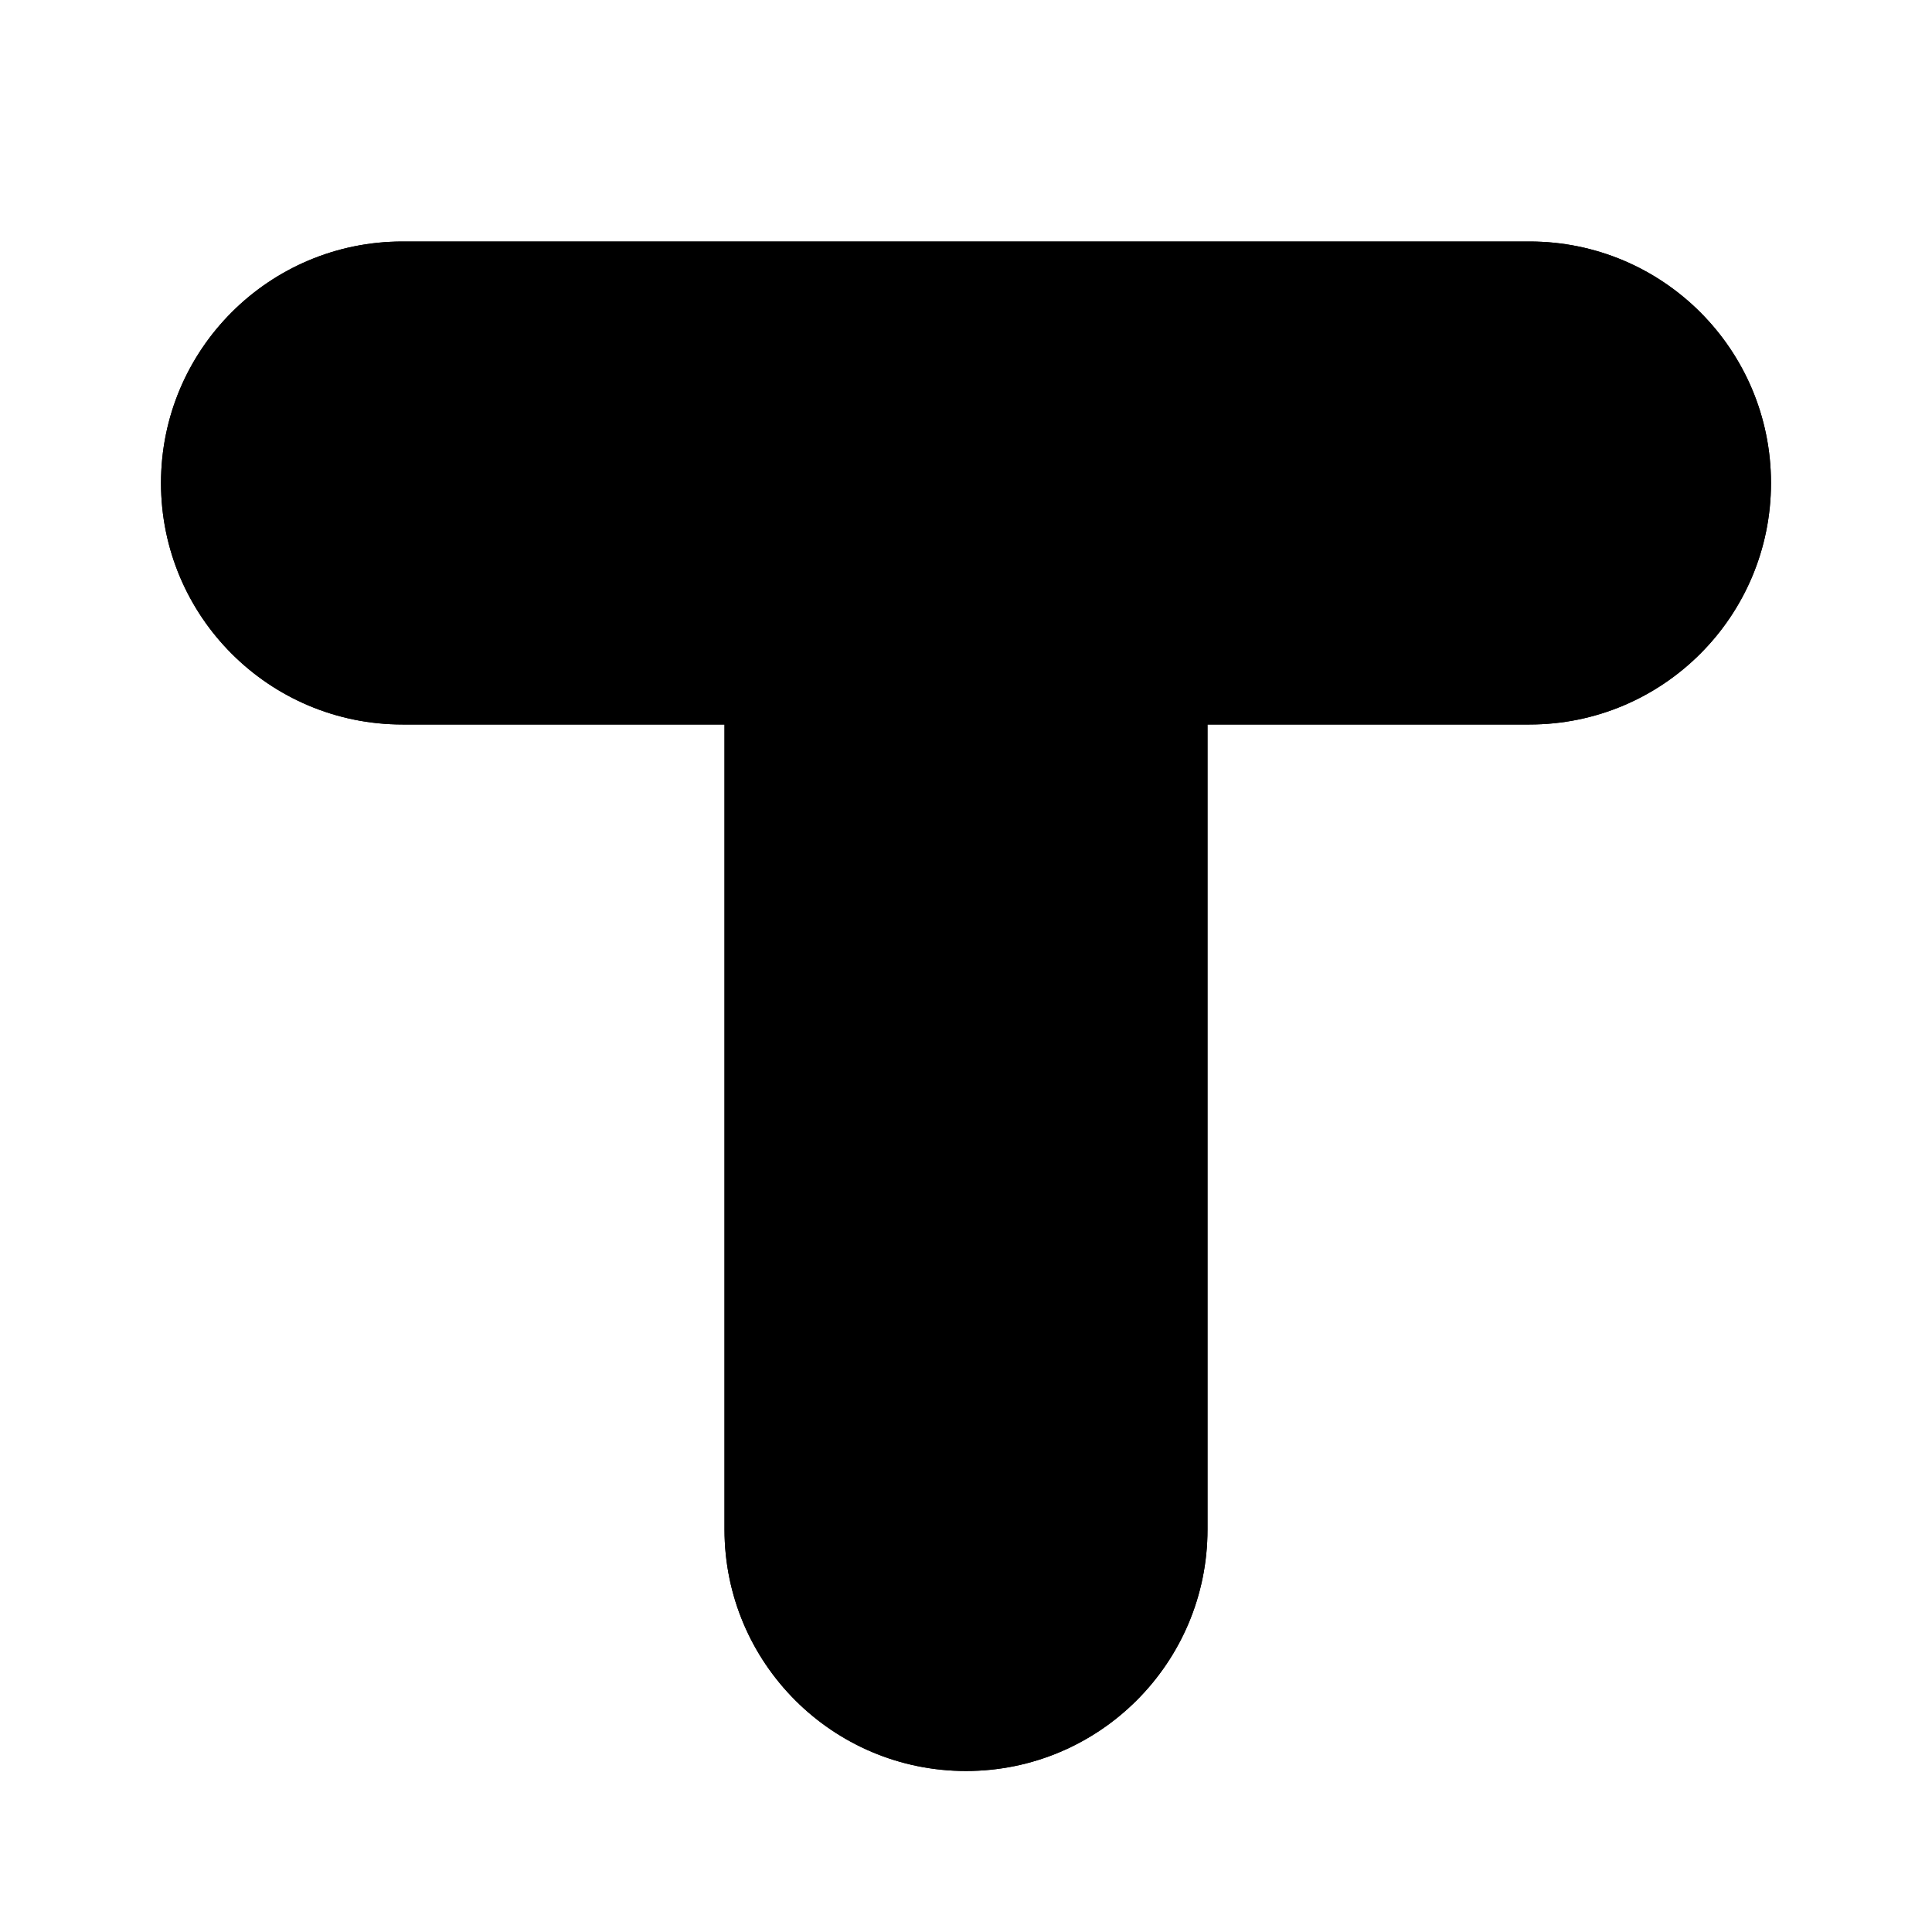
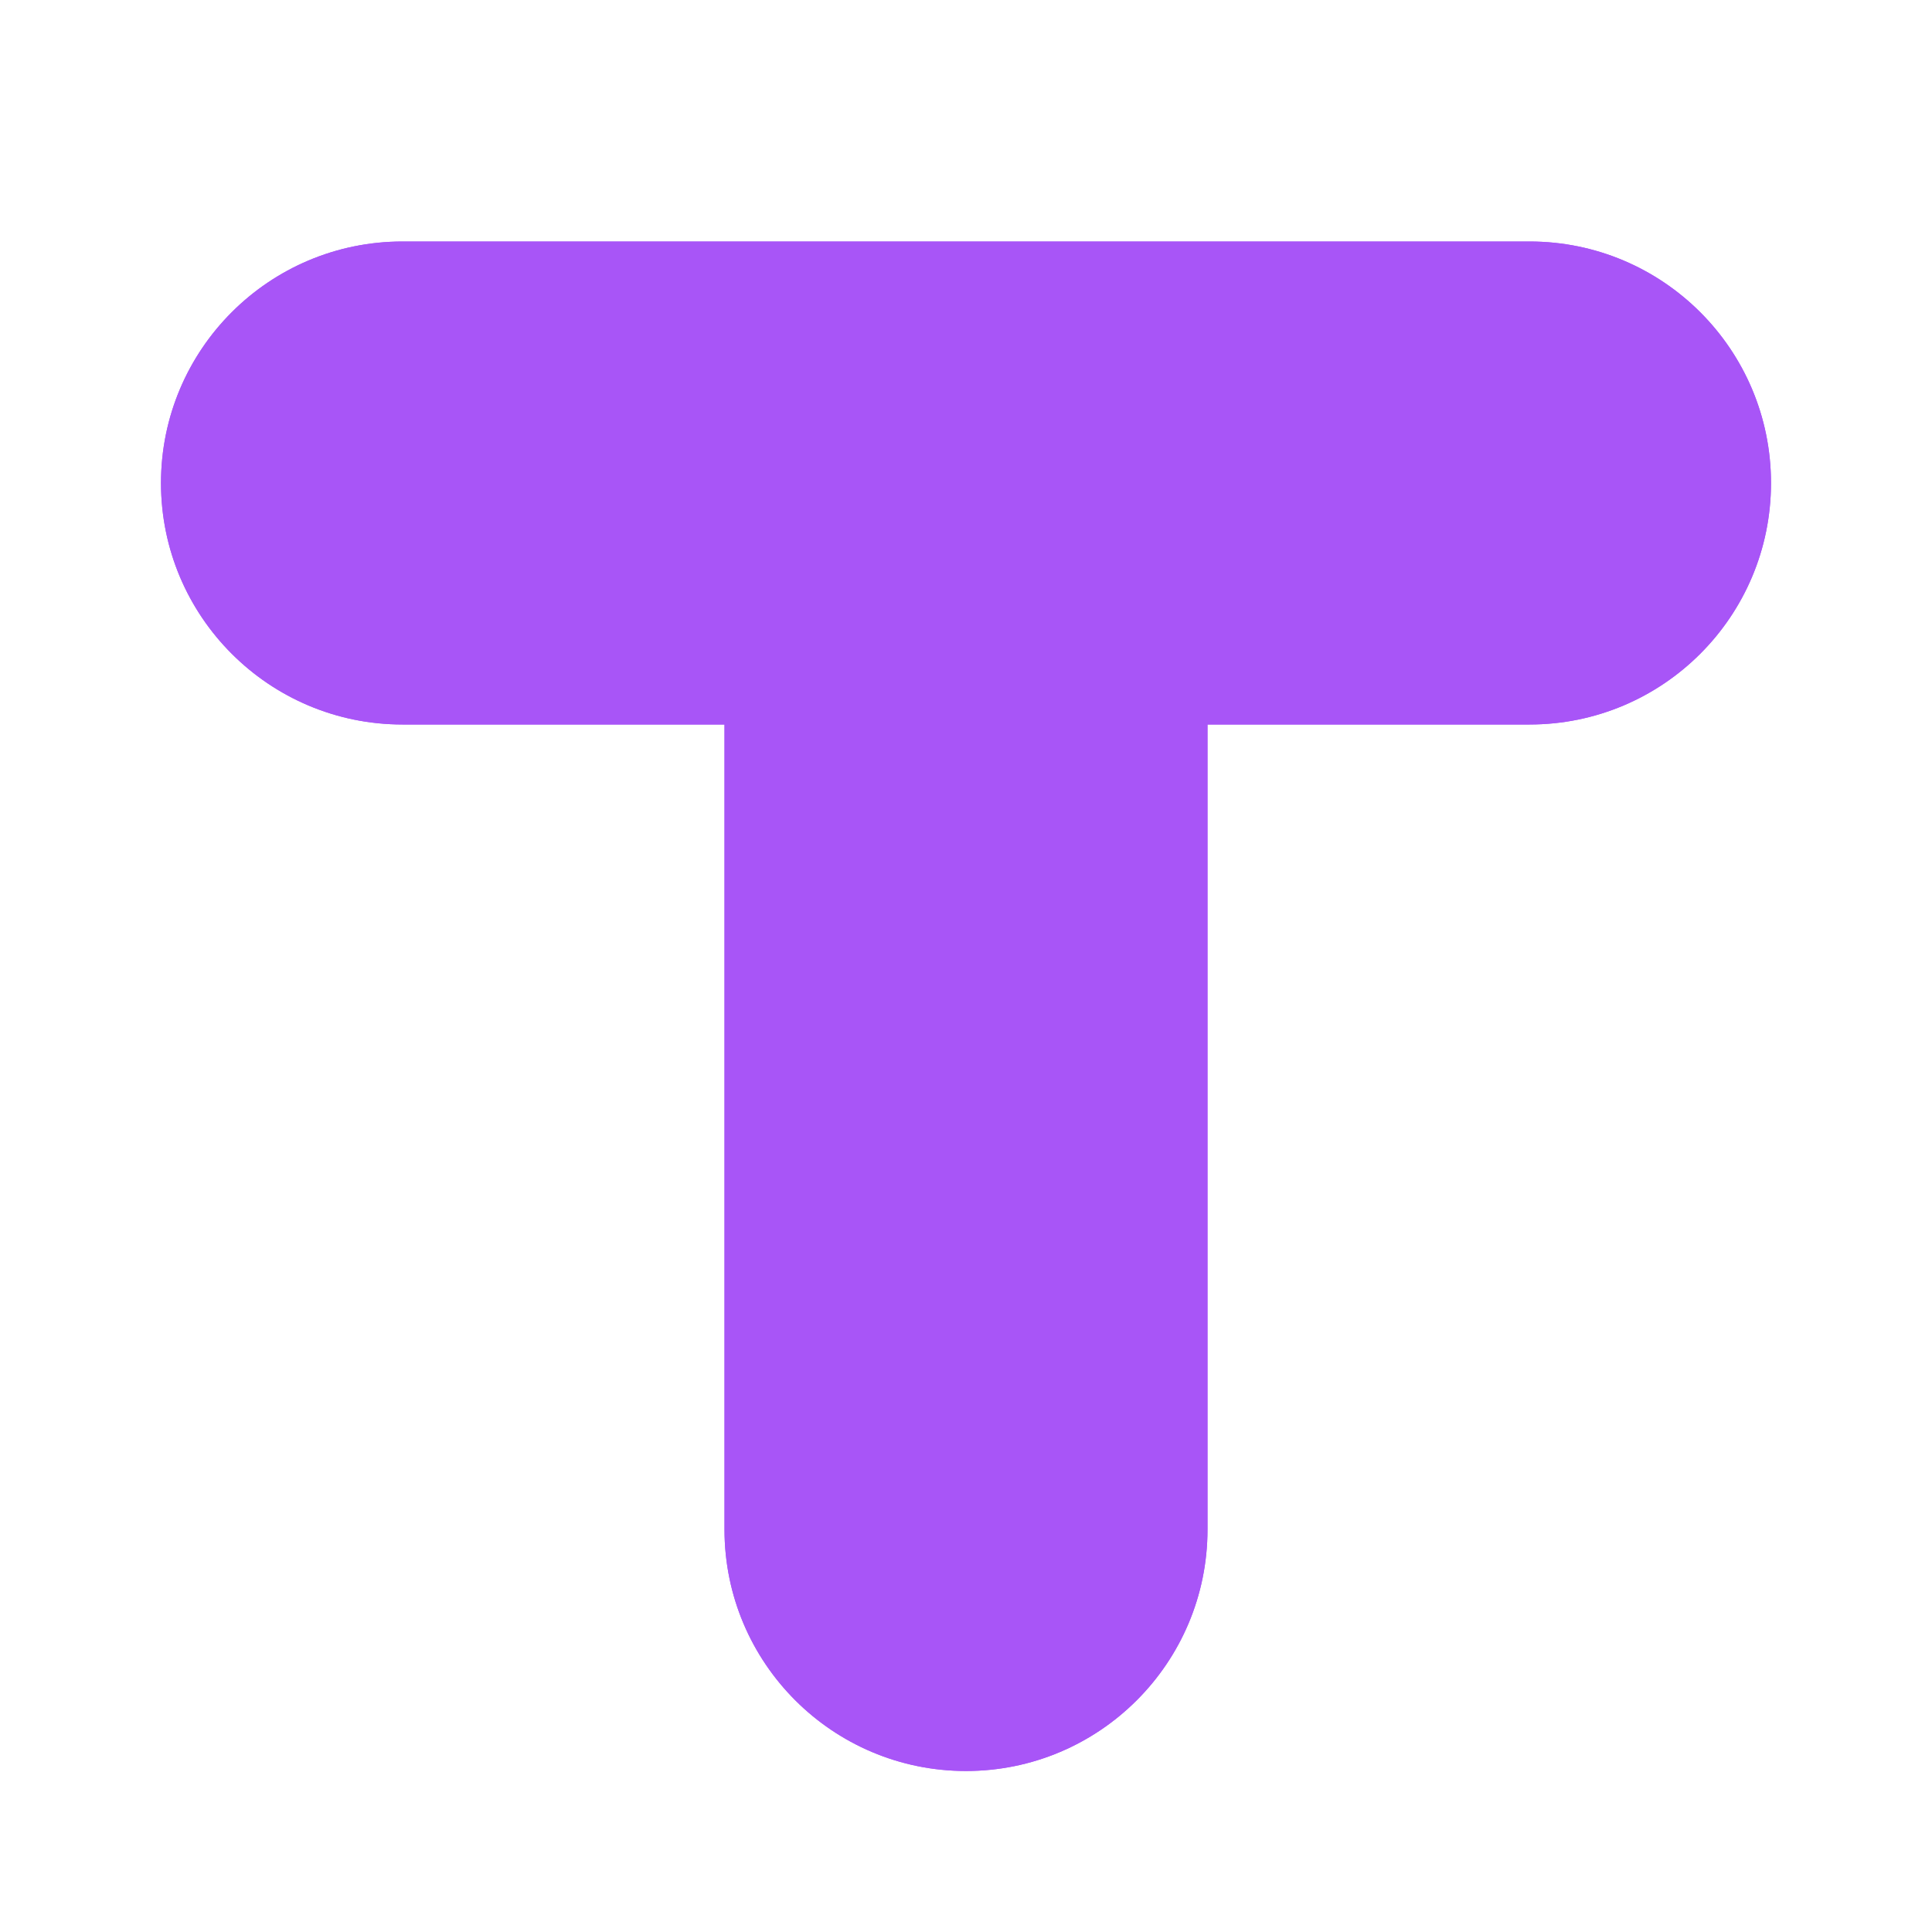
<svg xmlns="http://www.w3.org/2000/svg" viewBox="0 0 24 24" fill="none">
-   <defs>
-     <linearGradient id="t-gradient" x1="12" y1="2" x2="12" y2="22" gradientUnits="userSpaceOnUse">
-       <stop offset="0%" stopColor="#d946ef" />
-       <stop offset="100%" stopColor="#7e22ce" />
-     </linearGradient>
-     <linearGradient id="t-highlight" x1="12" y1="2" x2="12" y2="10" gradientUnits="userSpaceOnUse">
-       <stop offset="0%" stopColor="#fdf4ff" stopOpacity="0.4" />
-       <stop offset="100%" stopColor="#fdf4ff" stopOpacity="0" />
-     </linearGradient>
-   </defs>
-   <path d="M2 6C2 4.343 3.343 3 5 3H19C20.657 3 22 4.343 22 6C22 7.657 20.657 9 19 9H15V19C15 20.657 13.657 22 12 22C10.343 22 9 20.657 9 19V9H5C3.343 9 2 7.657 2 6Z" fill="url(#t-gradient)" />
-   <path d="M2 6C2 4.343 3.343 3 5 3H19C20.657 3 22 4.343 22 6C22 7.657 20.657 9 19 9H15V19C15 20.657 13.657 22 12 22C10.343 22 9 20.657 9 19V9H5C3.343 9 2 7.657 2 6Z" fill="url(#t-highlight)" />
+   <path d="M2 6C2 4.343 3.343 3 5 3H19C20.657 3 22 4.343 22 6C22 7.657 20.657 9 19 9H15V19C15 20.657 13.657 22 12 22C10.343 22 9 20.657 9 19V9H5C3.343 9 2 7.657 2 6Z" fill="#a855f7" />
+   <path d="M2 6C2 4.343 3.343 3 5 3H19C20.657 3 22 4.343 22 6C22 7.657 20.657 9 19 9H15V19C15 20.657 13.657 22 12 22C10.343 22 9 20.657 9 19V9H5C3.343 9 2 7.657 2 6Z" fill="#a855f7" />
</svg>
